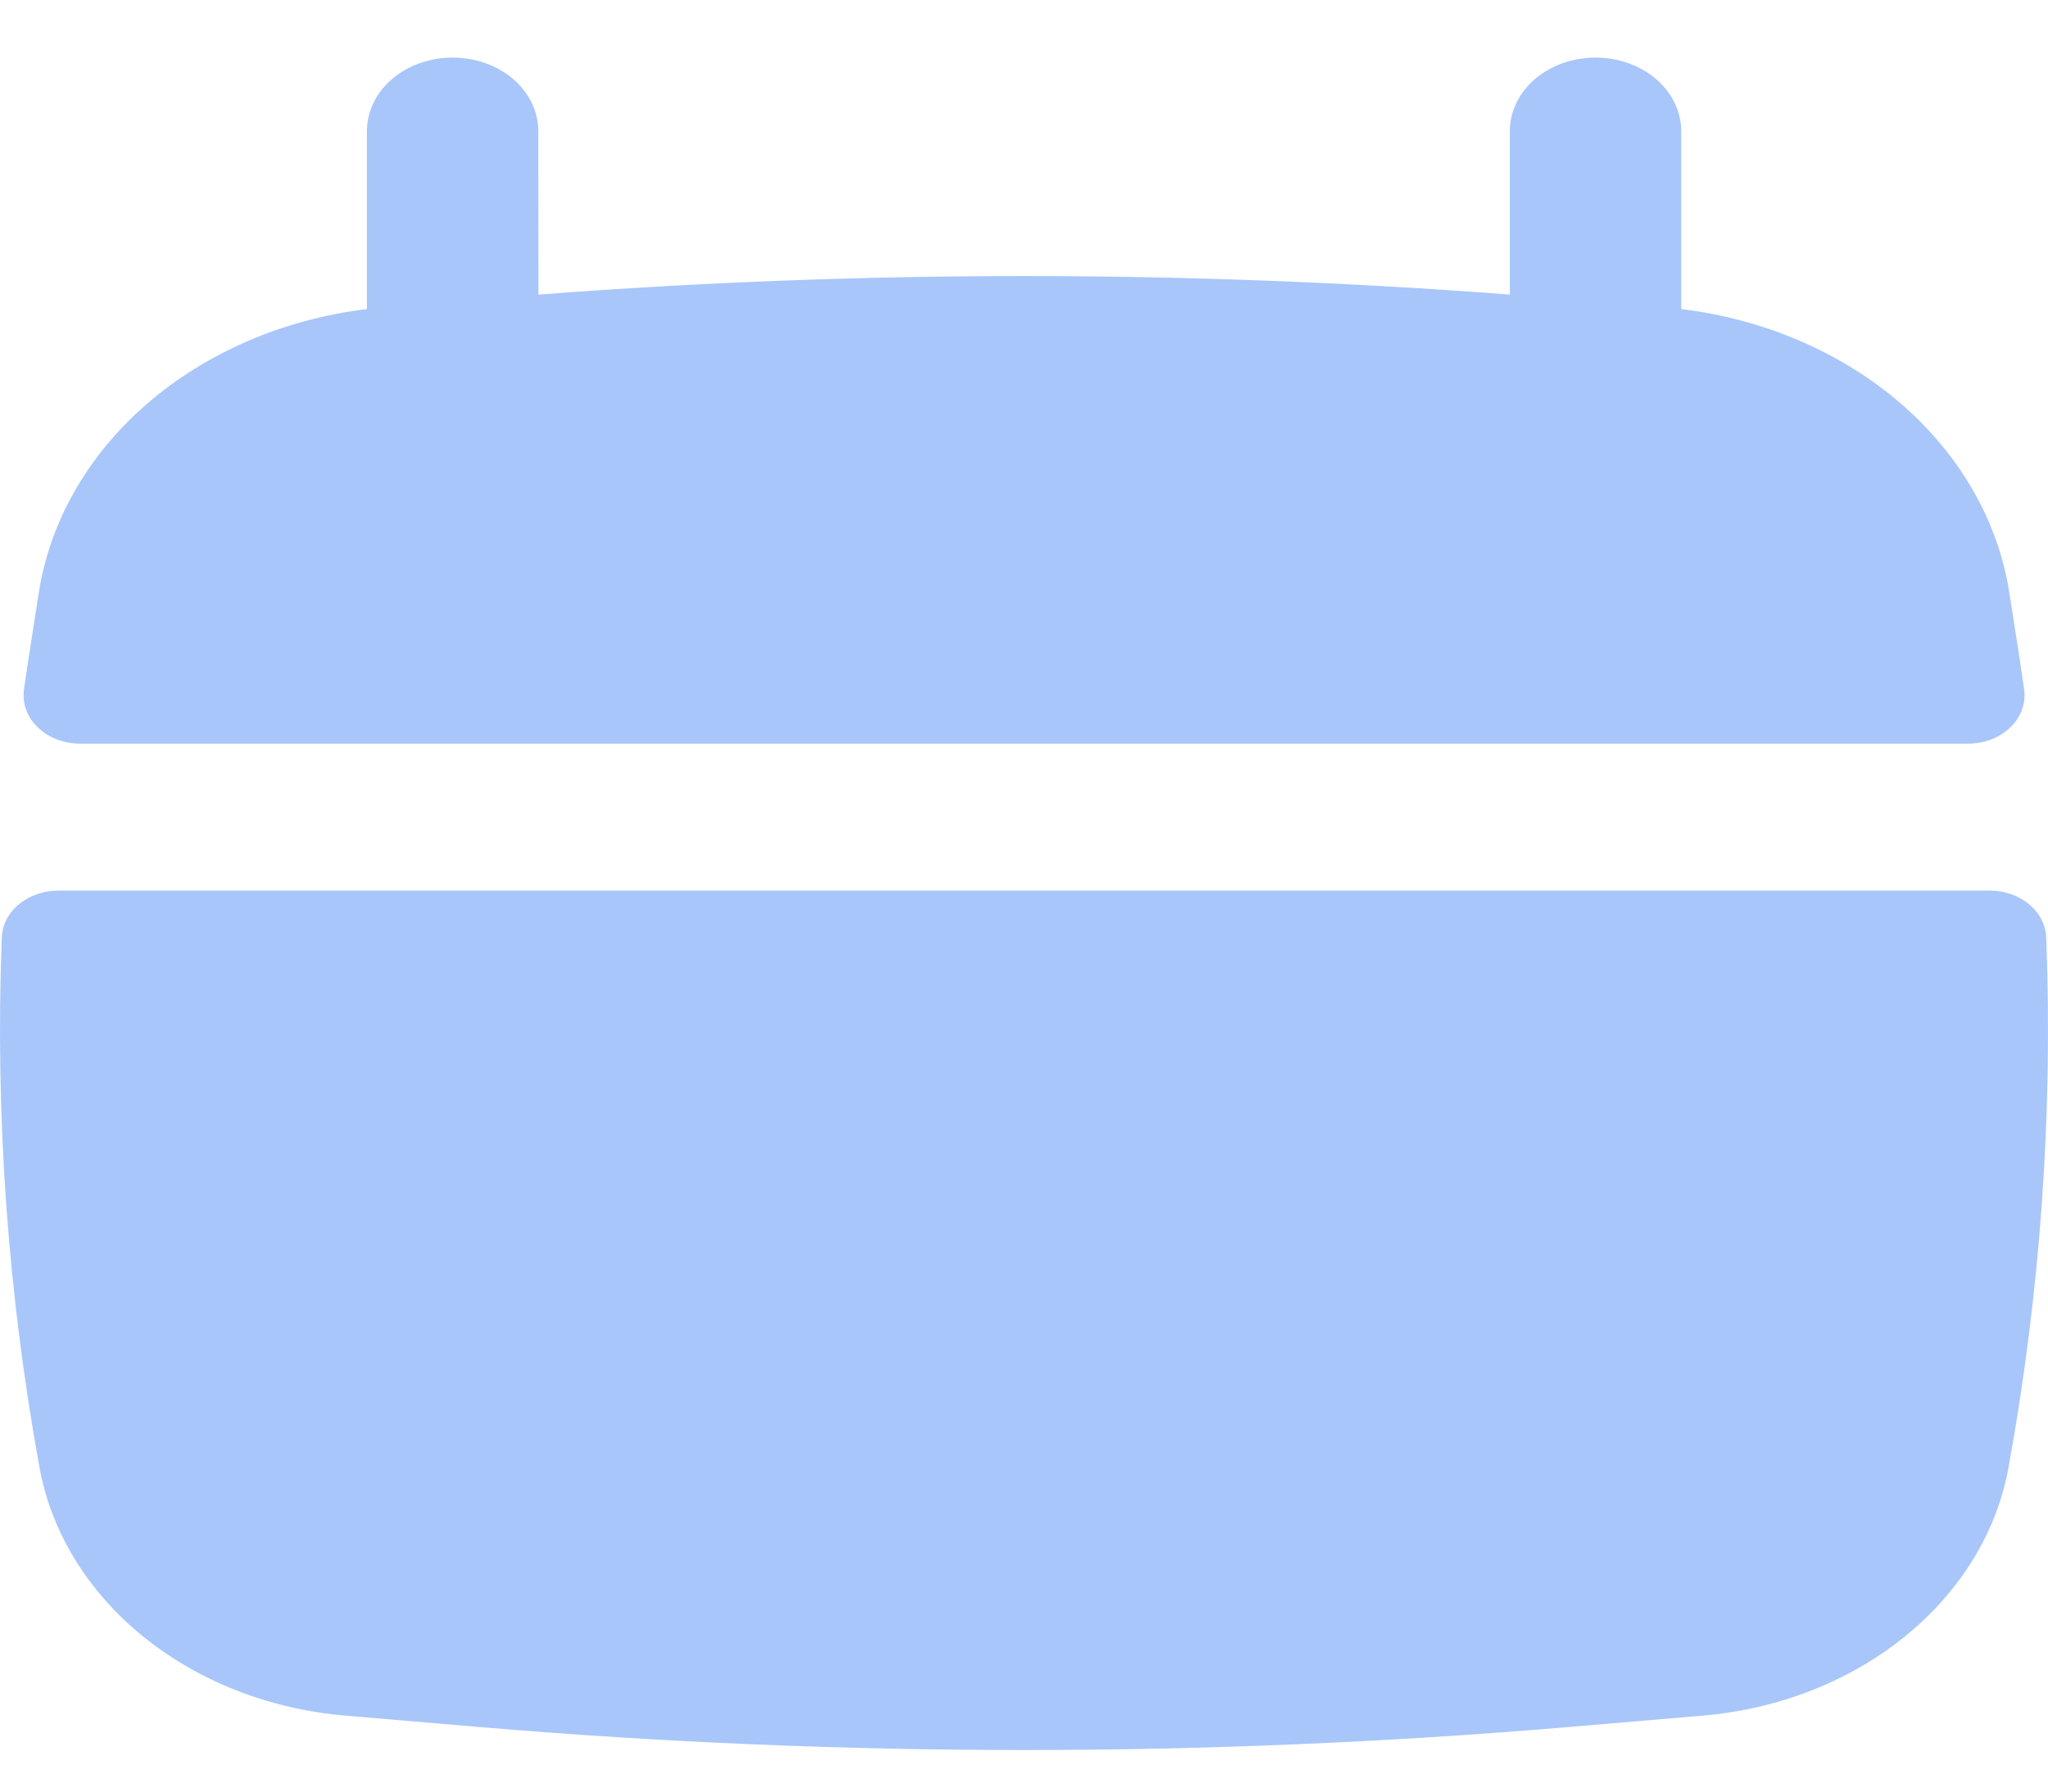
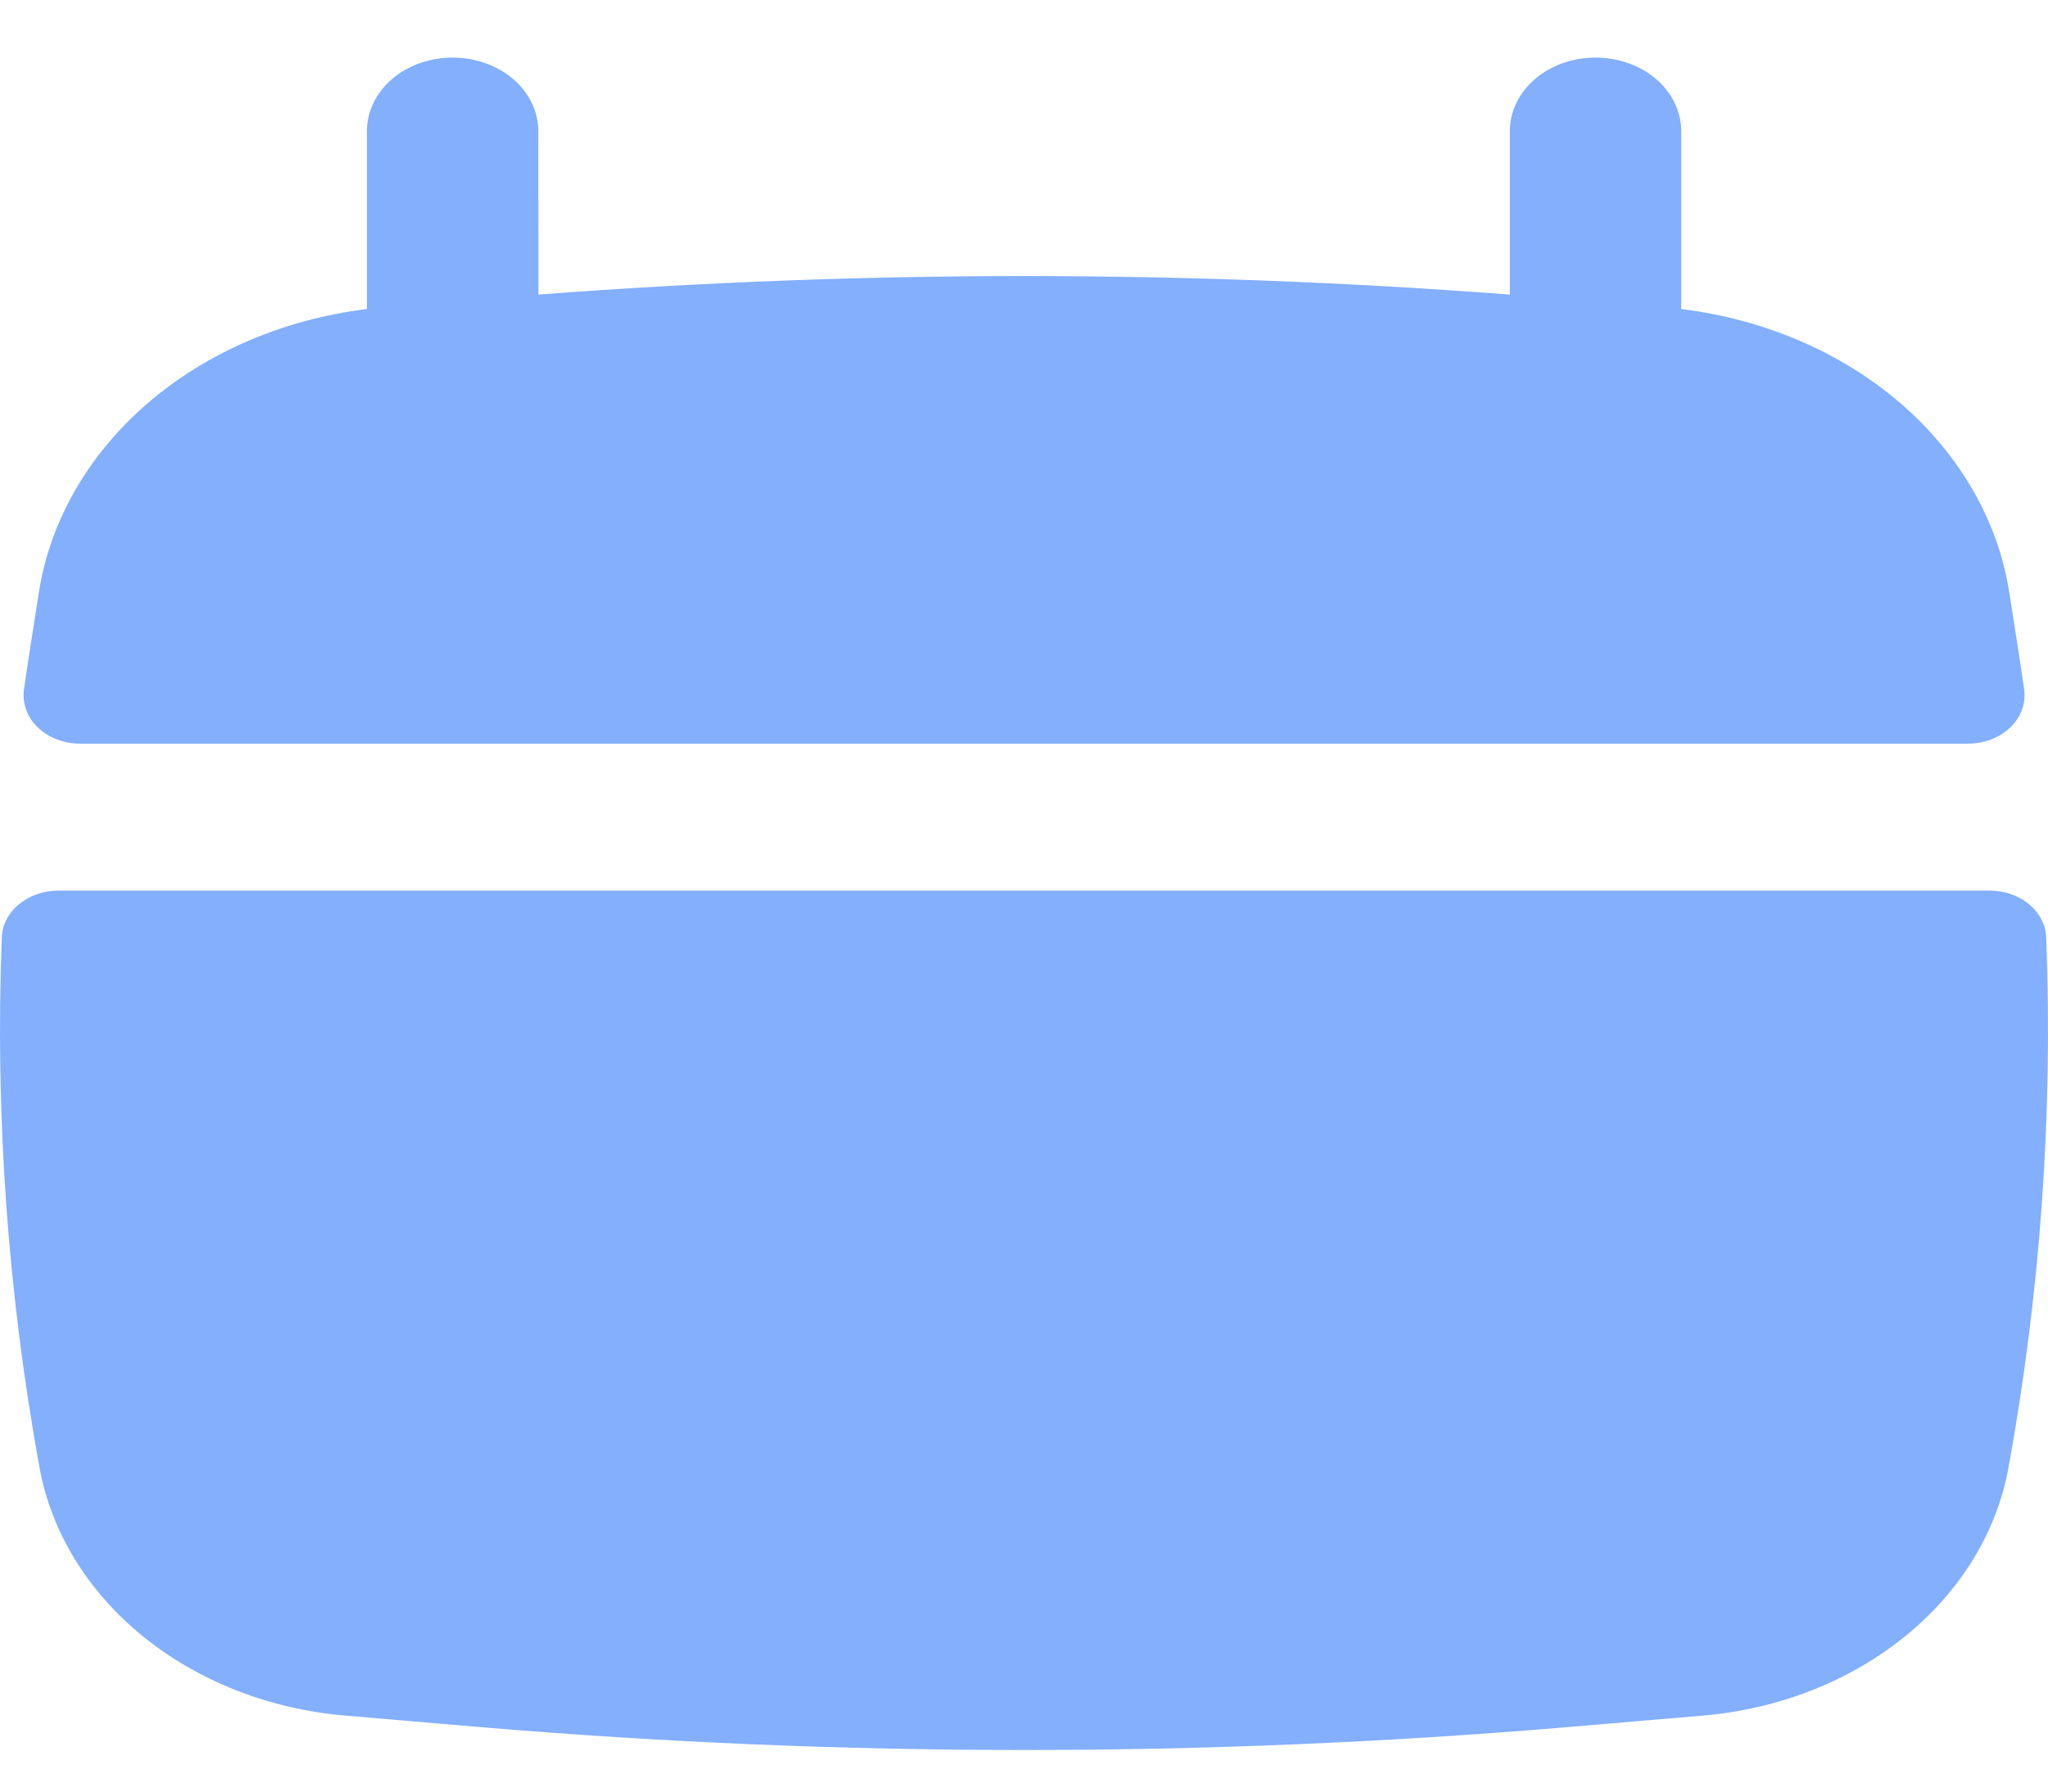
<svg xmlns="http://www.w3.org/2000/svg" width="32" height="28" viewBox="0 0 32 28" fill="none">
-   <path id="calendario-select" d="M8.411 2.049C8.411 1.744 8.27 1.452 8.019 1.236C7.768 1.021 7.427 0.9 7.072 0.9C6.717 0.9 6.376 1.021 6.125 1.236C5.874 1.452 5.733 1.744 5.733 2.049V4.83C4.43 4.989 3.224 5.509 2.298 6.31C1.372 7.112 0.777 8.152 0.605 9.271L0.449 10.271C0.423 10.439 0.398 10.609 0.374 10.779C0.36 10.886 0.372 10.993 0.41 11.095C0.447 11.197 0.51 11.291 0.593 11.37C0.676 11.45 0.778 11.513 0.891 11.557C1.005 11.6 1.128 11.622 1.253 11.622H30.749C30.874 11.622 30.997 11.6 31.111 11.557C31.225 11.513 31.326 11.45 31.409 11.37C31.492 11.291 31.555 11.197 31.593 11.095C31.63 10.993 31.642 10.886 31.628 10.779C31.603 10.611 31.579 10.439 31.553 10.271L31.397 9.271C31.225 8.152 30.63 7.112 29.704 6.31C28.778 5.509 27.572 4.989 26.269 4.83V2.049C26.269 1.744 26.128 1.452 25.877 1.236C25.626 1.021 25.285 0.9 24.93 0.9C24.575 0.9 24.234 1.021 23.983 1.236C23.732 1.452 23.591 1.744 23.591 2.049V4.604C18.541 4.218 13.462 4.218 8.413 4.604L8.411 2.049ZM31.972 14.649C31.964 14.452 31.867 14.266 31.702 14.13C31.536 13.994 31.316 13.918 31.087 13.919H0.914C0.685 13.918 0.464 13.994 0.299 14.13C0.133 14.266 0.036 14.452 0.028 14.649C-0.078 17.42 0.119 20.195 0.617 22.935C0.801 23.945 1.37 24.873 2.235 25.575C3.101 26.277 4.214 26.713 5.399 26.813L7.529 26.994C13.163 27.469 18.837 27.469 24.471 26.994L26.601 26.813C27.787 26.713 28.899 26.277 29.765 25.575C30.631 24.873 31.2 23.945 31.383 22.935C31.881 20.195 32.078 17.42 31.972 14.649Z" fill="hsl(218, 89%, 82%)" />
+   <path id="calendario-select" d="M8.411 2.049C8.411 1.744 8.27 1.452 8.019 1.236C7.768 1.021 7.427 0.9 7.072 0.9C6.717 0.9 6.376 1.021 6.125 1.236C5.874 1.452 5.733 1.744 5.733 2.049V4.83C4.43 4.989 3.224 5.509 2.298 6.31C1.372 7.112 0.777 8.152 0.605 9.271L0.449 10.271C0.423 10.439 0.398 10.609 0.374 10.779C0.36 10.886 0.372 10.993 0.41 11.095C0.447 11.197 0.51 11.291 0.593 11.37C0.676 11.45 0.778 11.513 0.891 11.557C1.005 11.6 1.128 11.622 1.253 11.622H30.749C30.874 11.622 30.997 11.6 31.111 11.557C31.225 11.513 31.326 11.45 31.409 11.37C31.492 11.291 31.555 11.197 31.593 11.095C31.63 10.993 31.642 10.886 31.628 10.779C31.603 10.611 31.579 10.439 31.553 10.271L31.397 9.271C31.225 8.152 30.63 7.112 29.704 6.31C28.778 5.509 27.572 4.989 26.269 4.83V2.049C26.269 1.744 26.128 1.452 25.877 1.236C25.626 1.021 25.285 0.9 24.93 0.9C24.575 0.9 24.234 1.021 23.983 1.236C23.732 1.452 23.591 1.744 23.591 2.049V4.604C18.541 4.218 13.462 4.218 8.413 4.604L8.411 2.049ZM31.972 14.649C31.964 14.452 31.867 14.266 31.702 14.13C31.536 13.994 31.316 13.918 31.087 13.919H0.914C0.685 13.918 0.464 13.994 0.299 14.13C0.133 14.266 0.036 14.452 0.028 14.649C-0.078 17.42 0.119 20.195 0.617 22.935C0.801 23.945 1.37 24.873 2.235 25.575C3.101 26.277 4.214 26.713 5.399 26.813L7.529 26.994C13.163 27.469 18.837 27.469 24.471 26.994L26.601 26.813C27.787 26.713 28.899 26.277 29.765 25.575C30.631 24.873 31.2 23.945 31.383 22.935C31.881 20.195 32.078 17.42 31.972 14.649Z" fill="hsl(218, 95%, 75%)" />
</svg>
